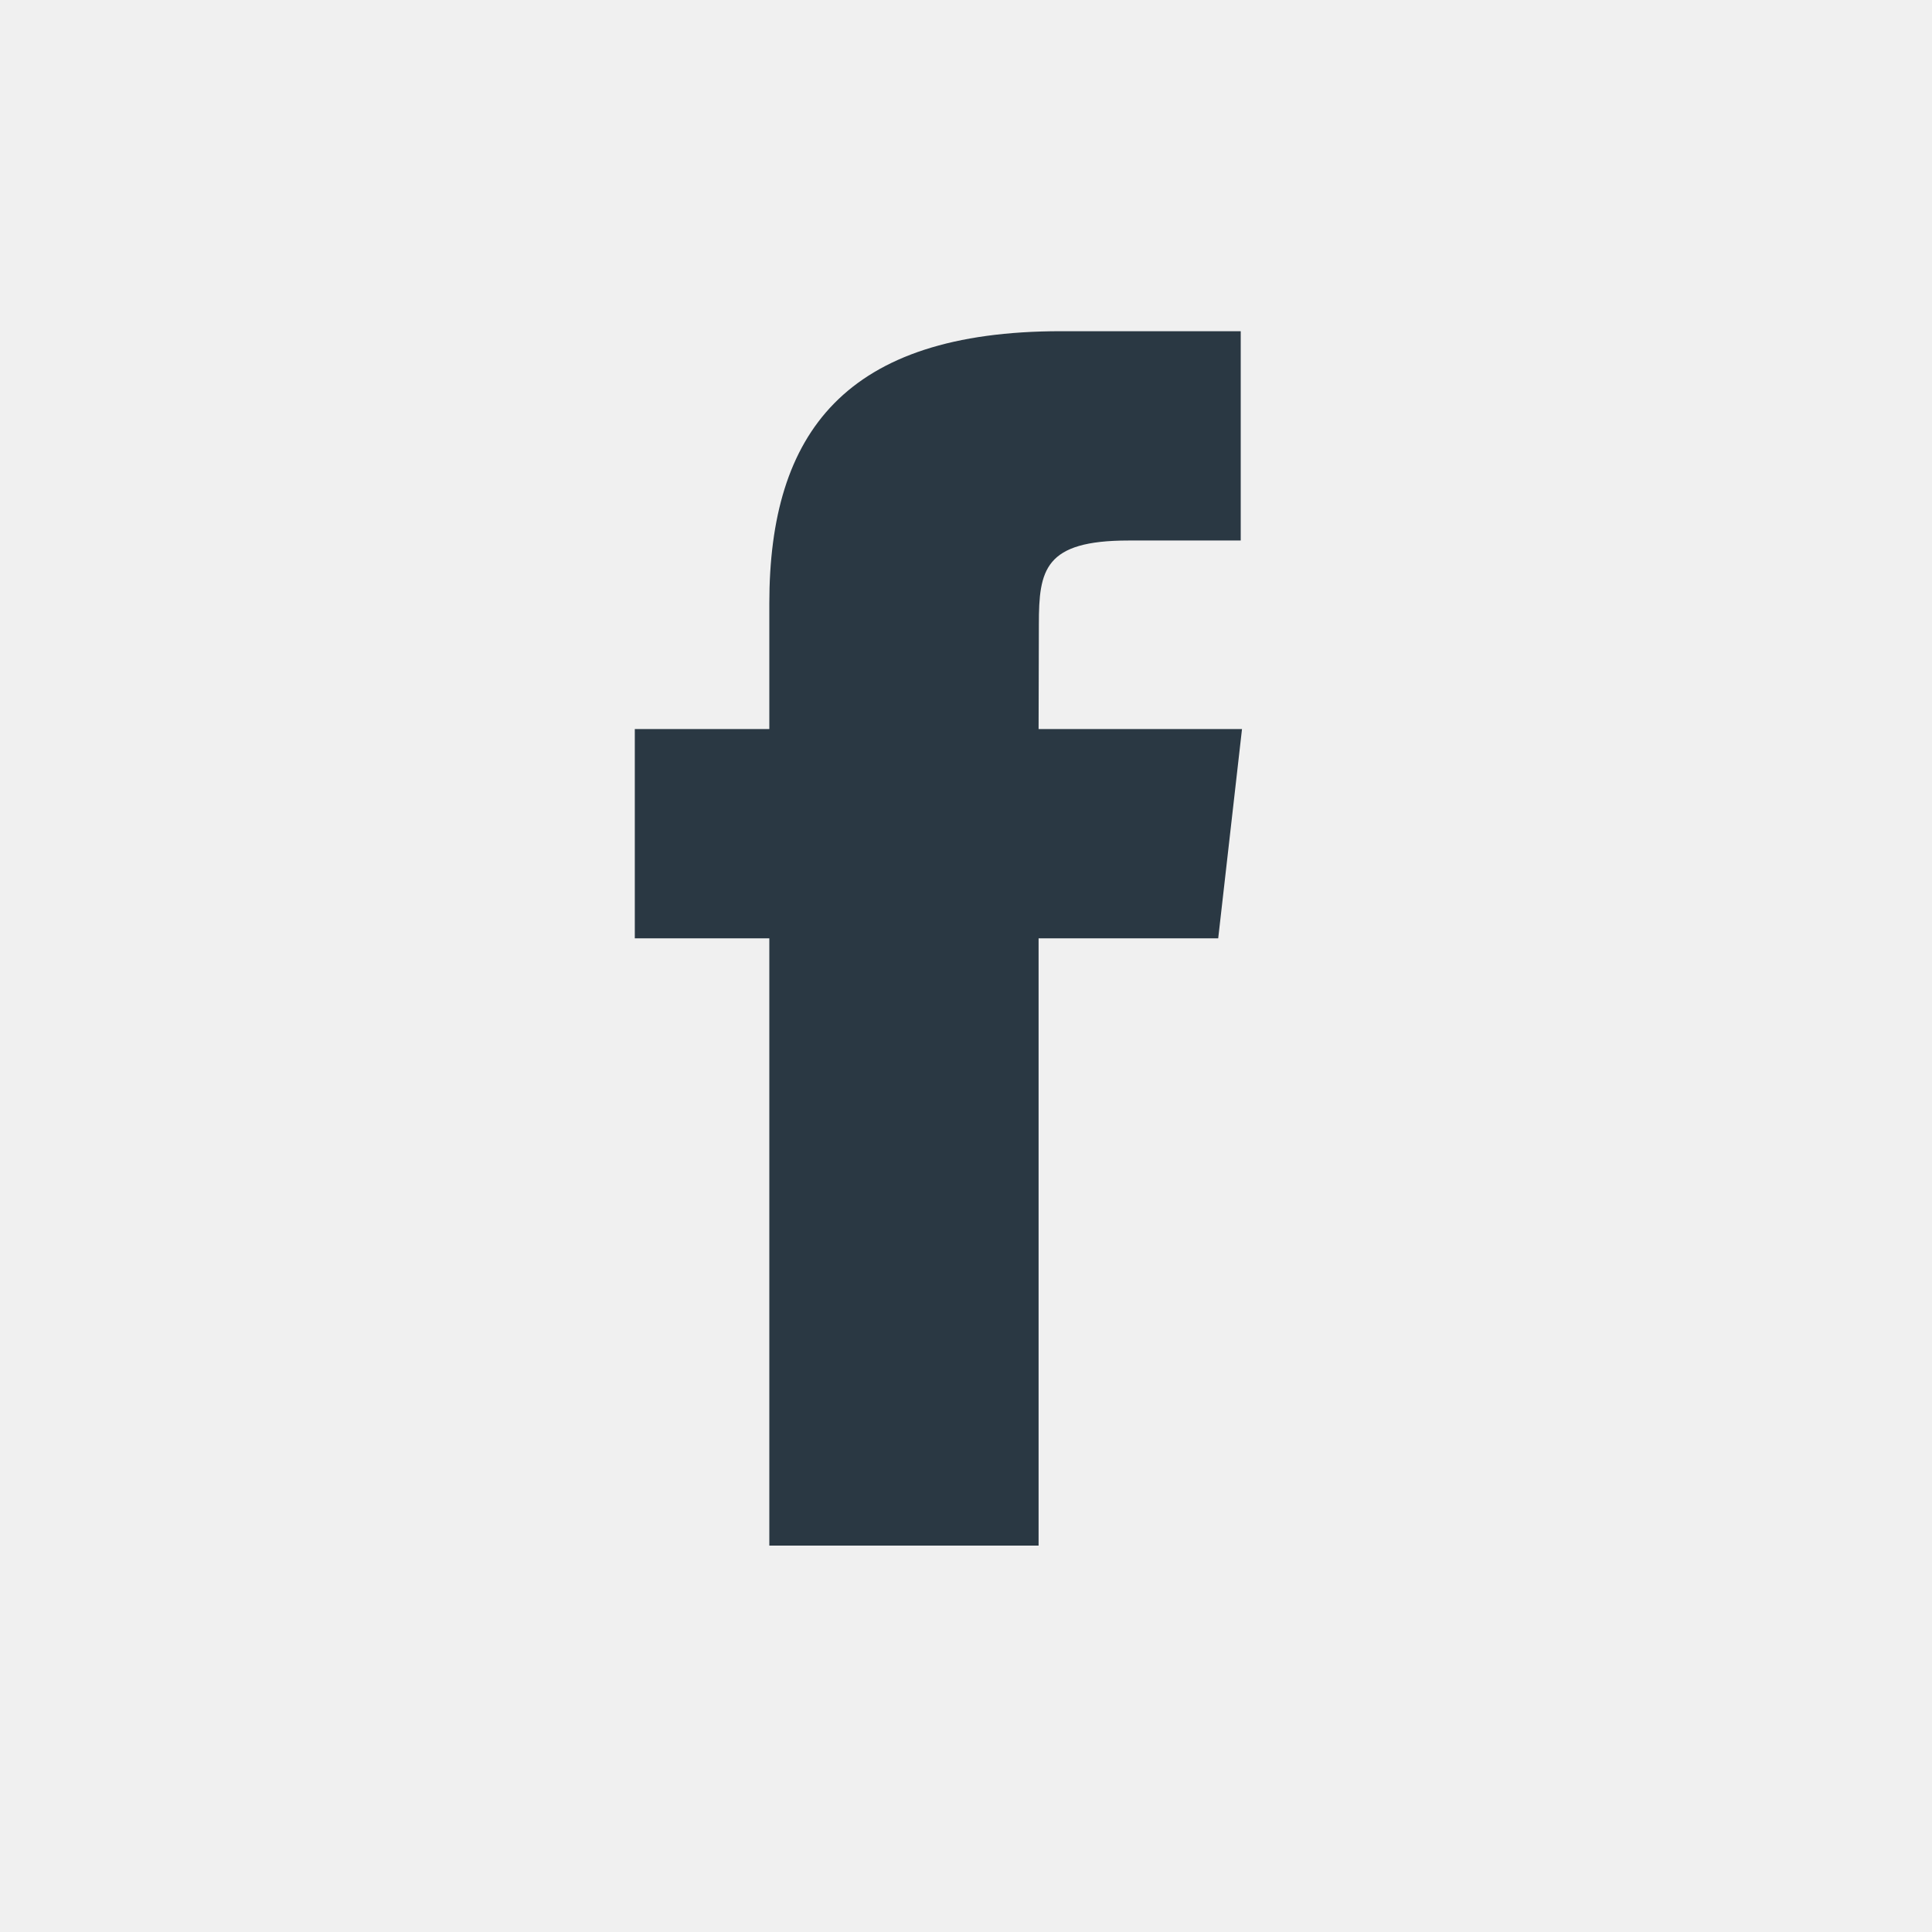
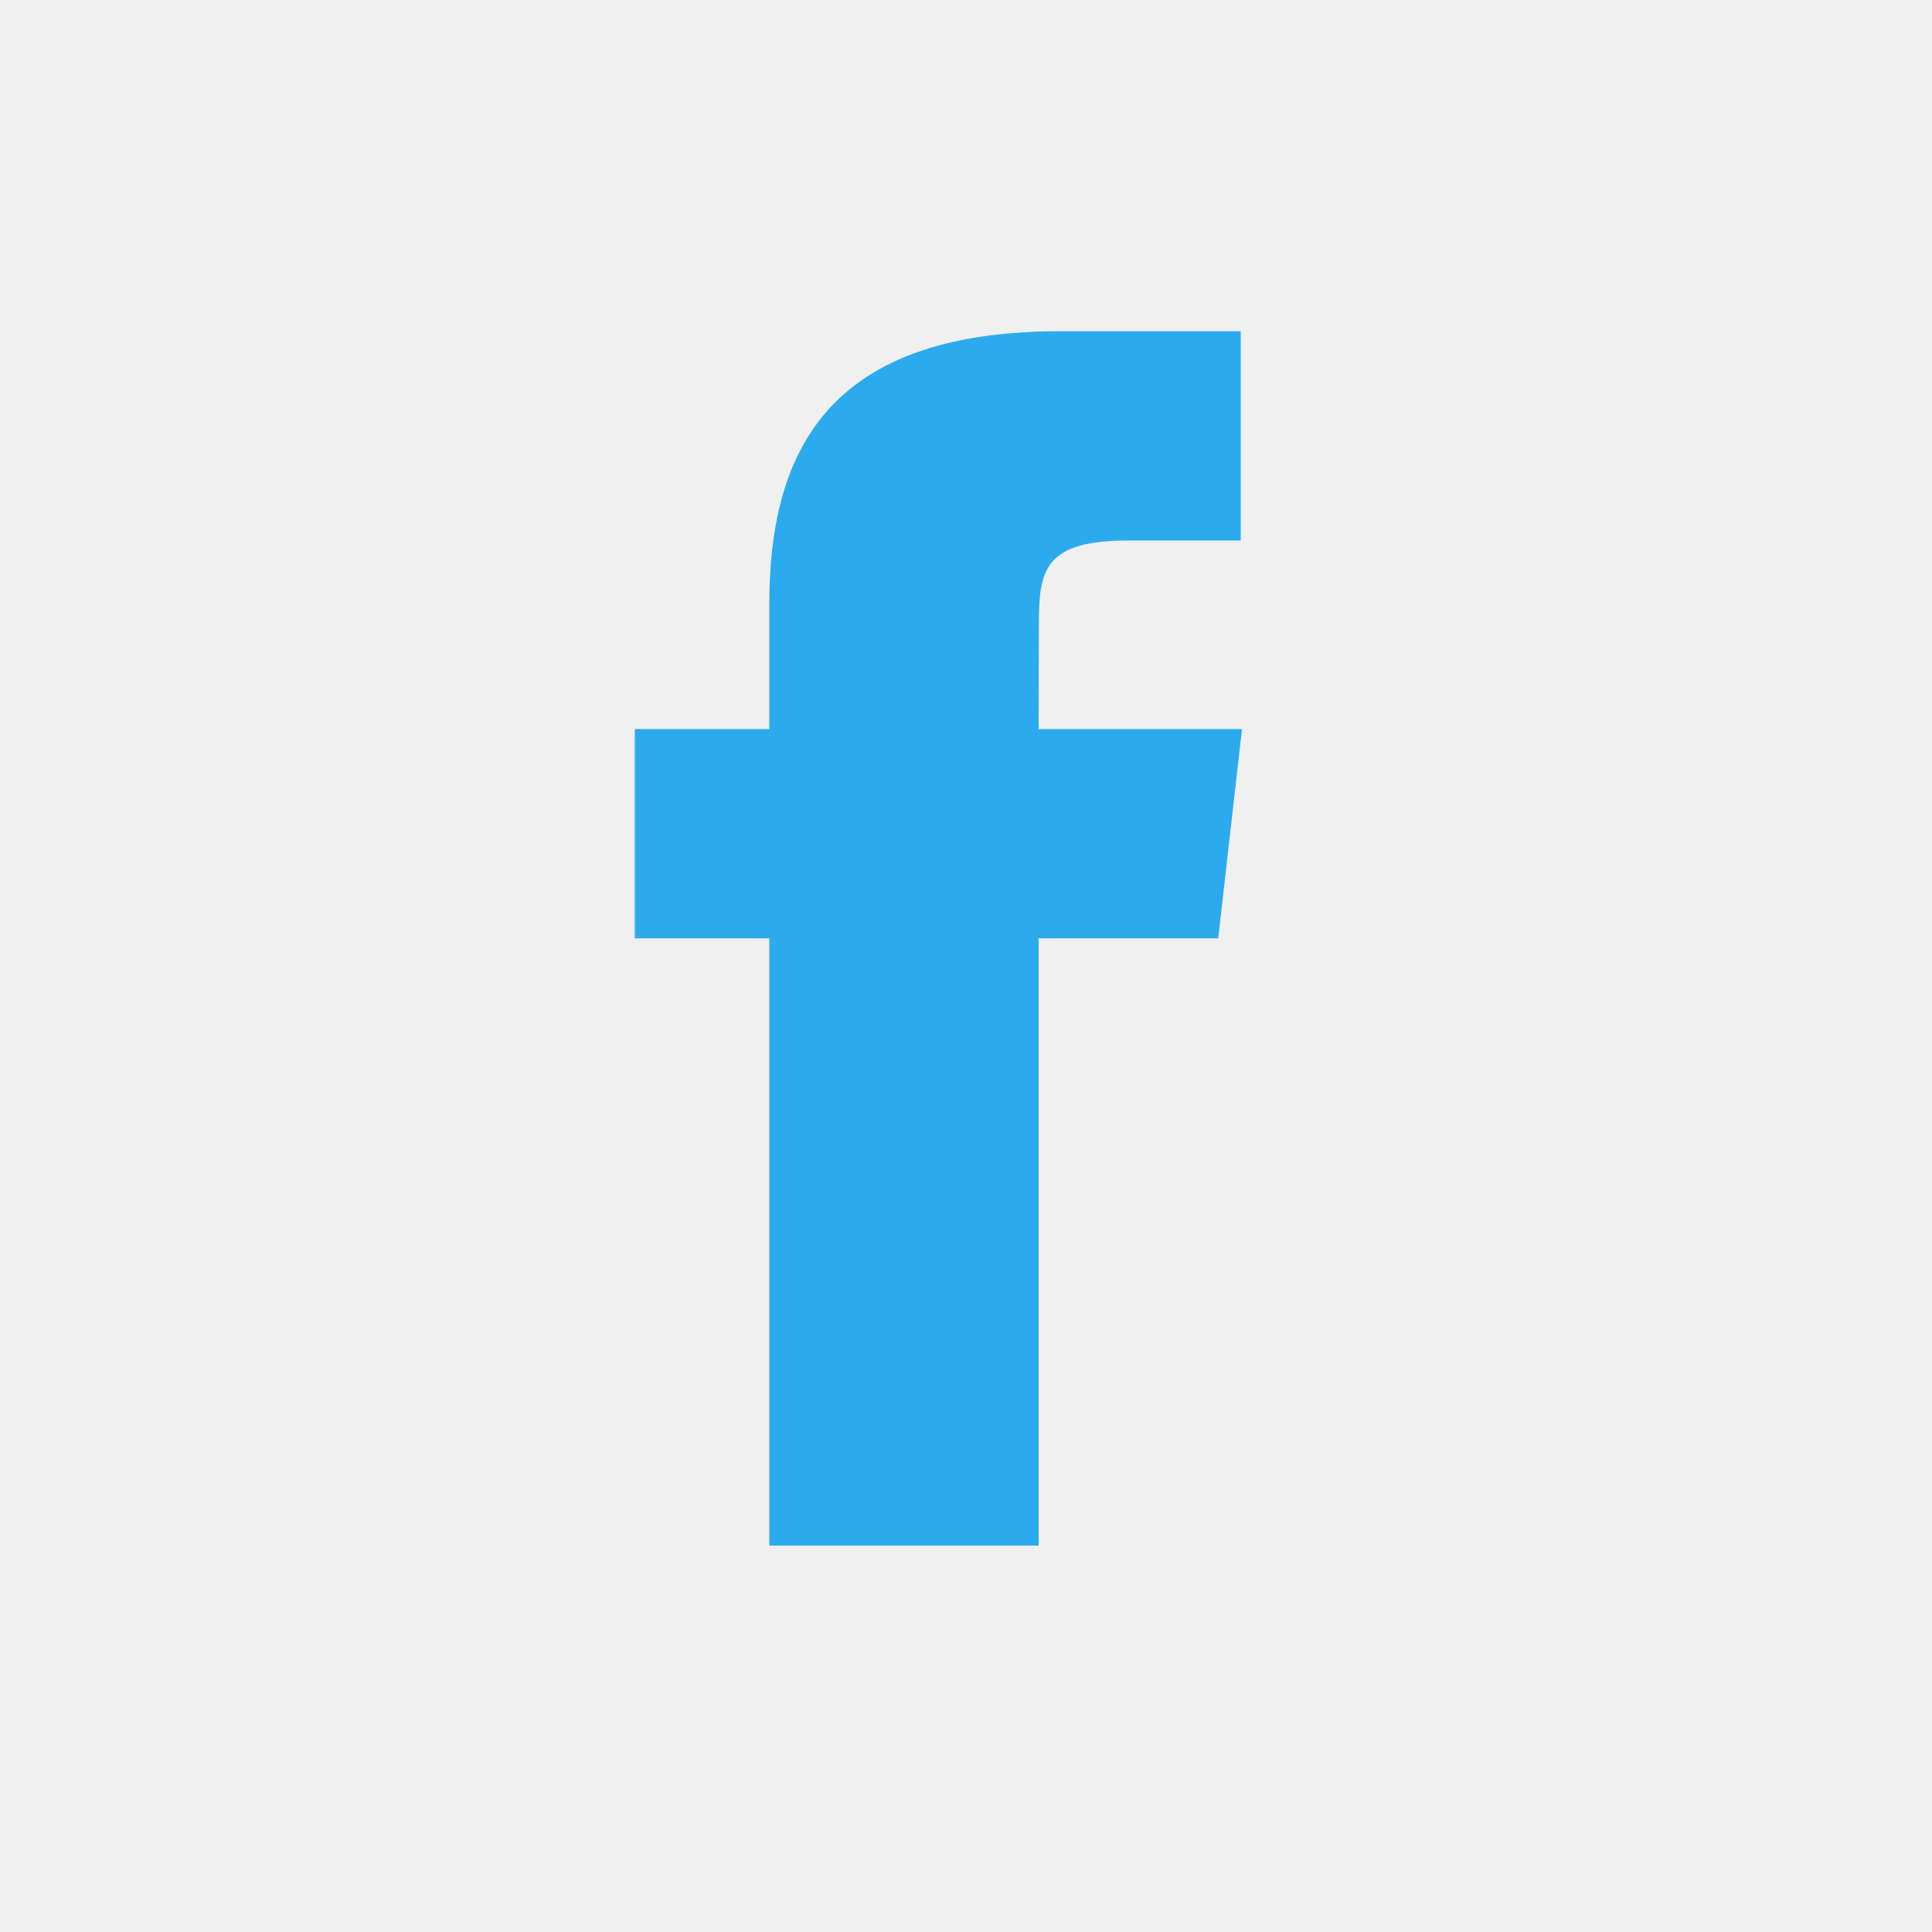
<svg xmlns="http://www.w3.org/2000/svg" width="35px" height="35px" viewBox="0 0 35 35" version="1.1">
  <defs />
  <g id="Page-1" stroke="none" stroke-width="1" fill="none" fill-rule="evenodd">
    <g id="facebook">
      <g id="Page-1">
        <g id="facebook">
          <g id="Page-1">
            <g id="Facebook">
              <path d="M35,17.5 C35,7.835 27.165,0 17.5,0 C7.835,0 0,7.835 0,17.5 C0,27.165 7.835,35 17.5,35 C27.165,35 35,27.165 35,17.5 Z" id="Oval-1" fill-opacity="0.01" fill="#FFFFFF" />
-               <path d="M18.815,28 L18.815,16.999 L22.069,16.999 L22.5,13.208 L18.815,13.208 L18.82,11.31 C18.82,10.321 18.921,9.792 20.443,9.792 L22.477,9.792 L22.477,6 L19.222,6 C15.313,6 13.937,7.839 13.937,10.932 L13.937,13.208 L11.5,13.208 L11.5,16.999 L13.937,16.999 L13.937,28 L18.815,28 L18.815,28 L18.815,28 Z" id="Oval-1-path" fill="#2A3843" />
+               <path d="M18.815,28 L18.815,16.999 L22.069,16.999 L22.5,13.208 L18.815,13.208 L18.82,11.31 C18.82,10.321 18.921,9.792 20.443,9.792 L22.477,9.792 L22.477,6 L19.222,6 C15.313,6 13.937,7.839 13.937,10.932 L13.937,13.208 L11.5,13.208 L11.5,16.999 L13.937,16.999 L13.937,28 L18.815,28 L18.815,28 L18.815,28 Z" id="Oval-1-path" fill="#2BABEE" />
            </g>
          </g>
        </g>
      </g>
    </g>
  </g>
</svg>
